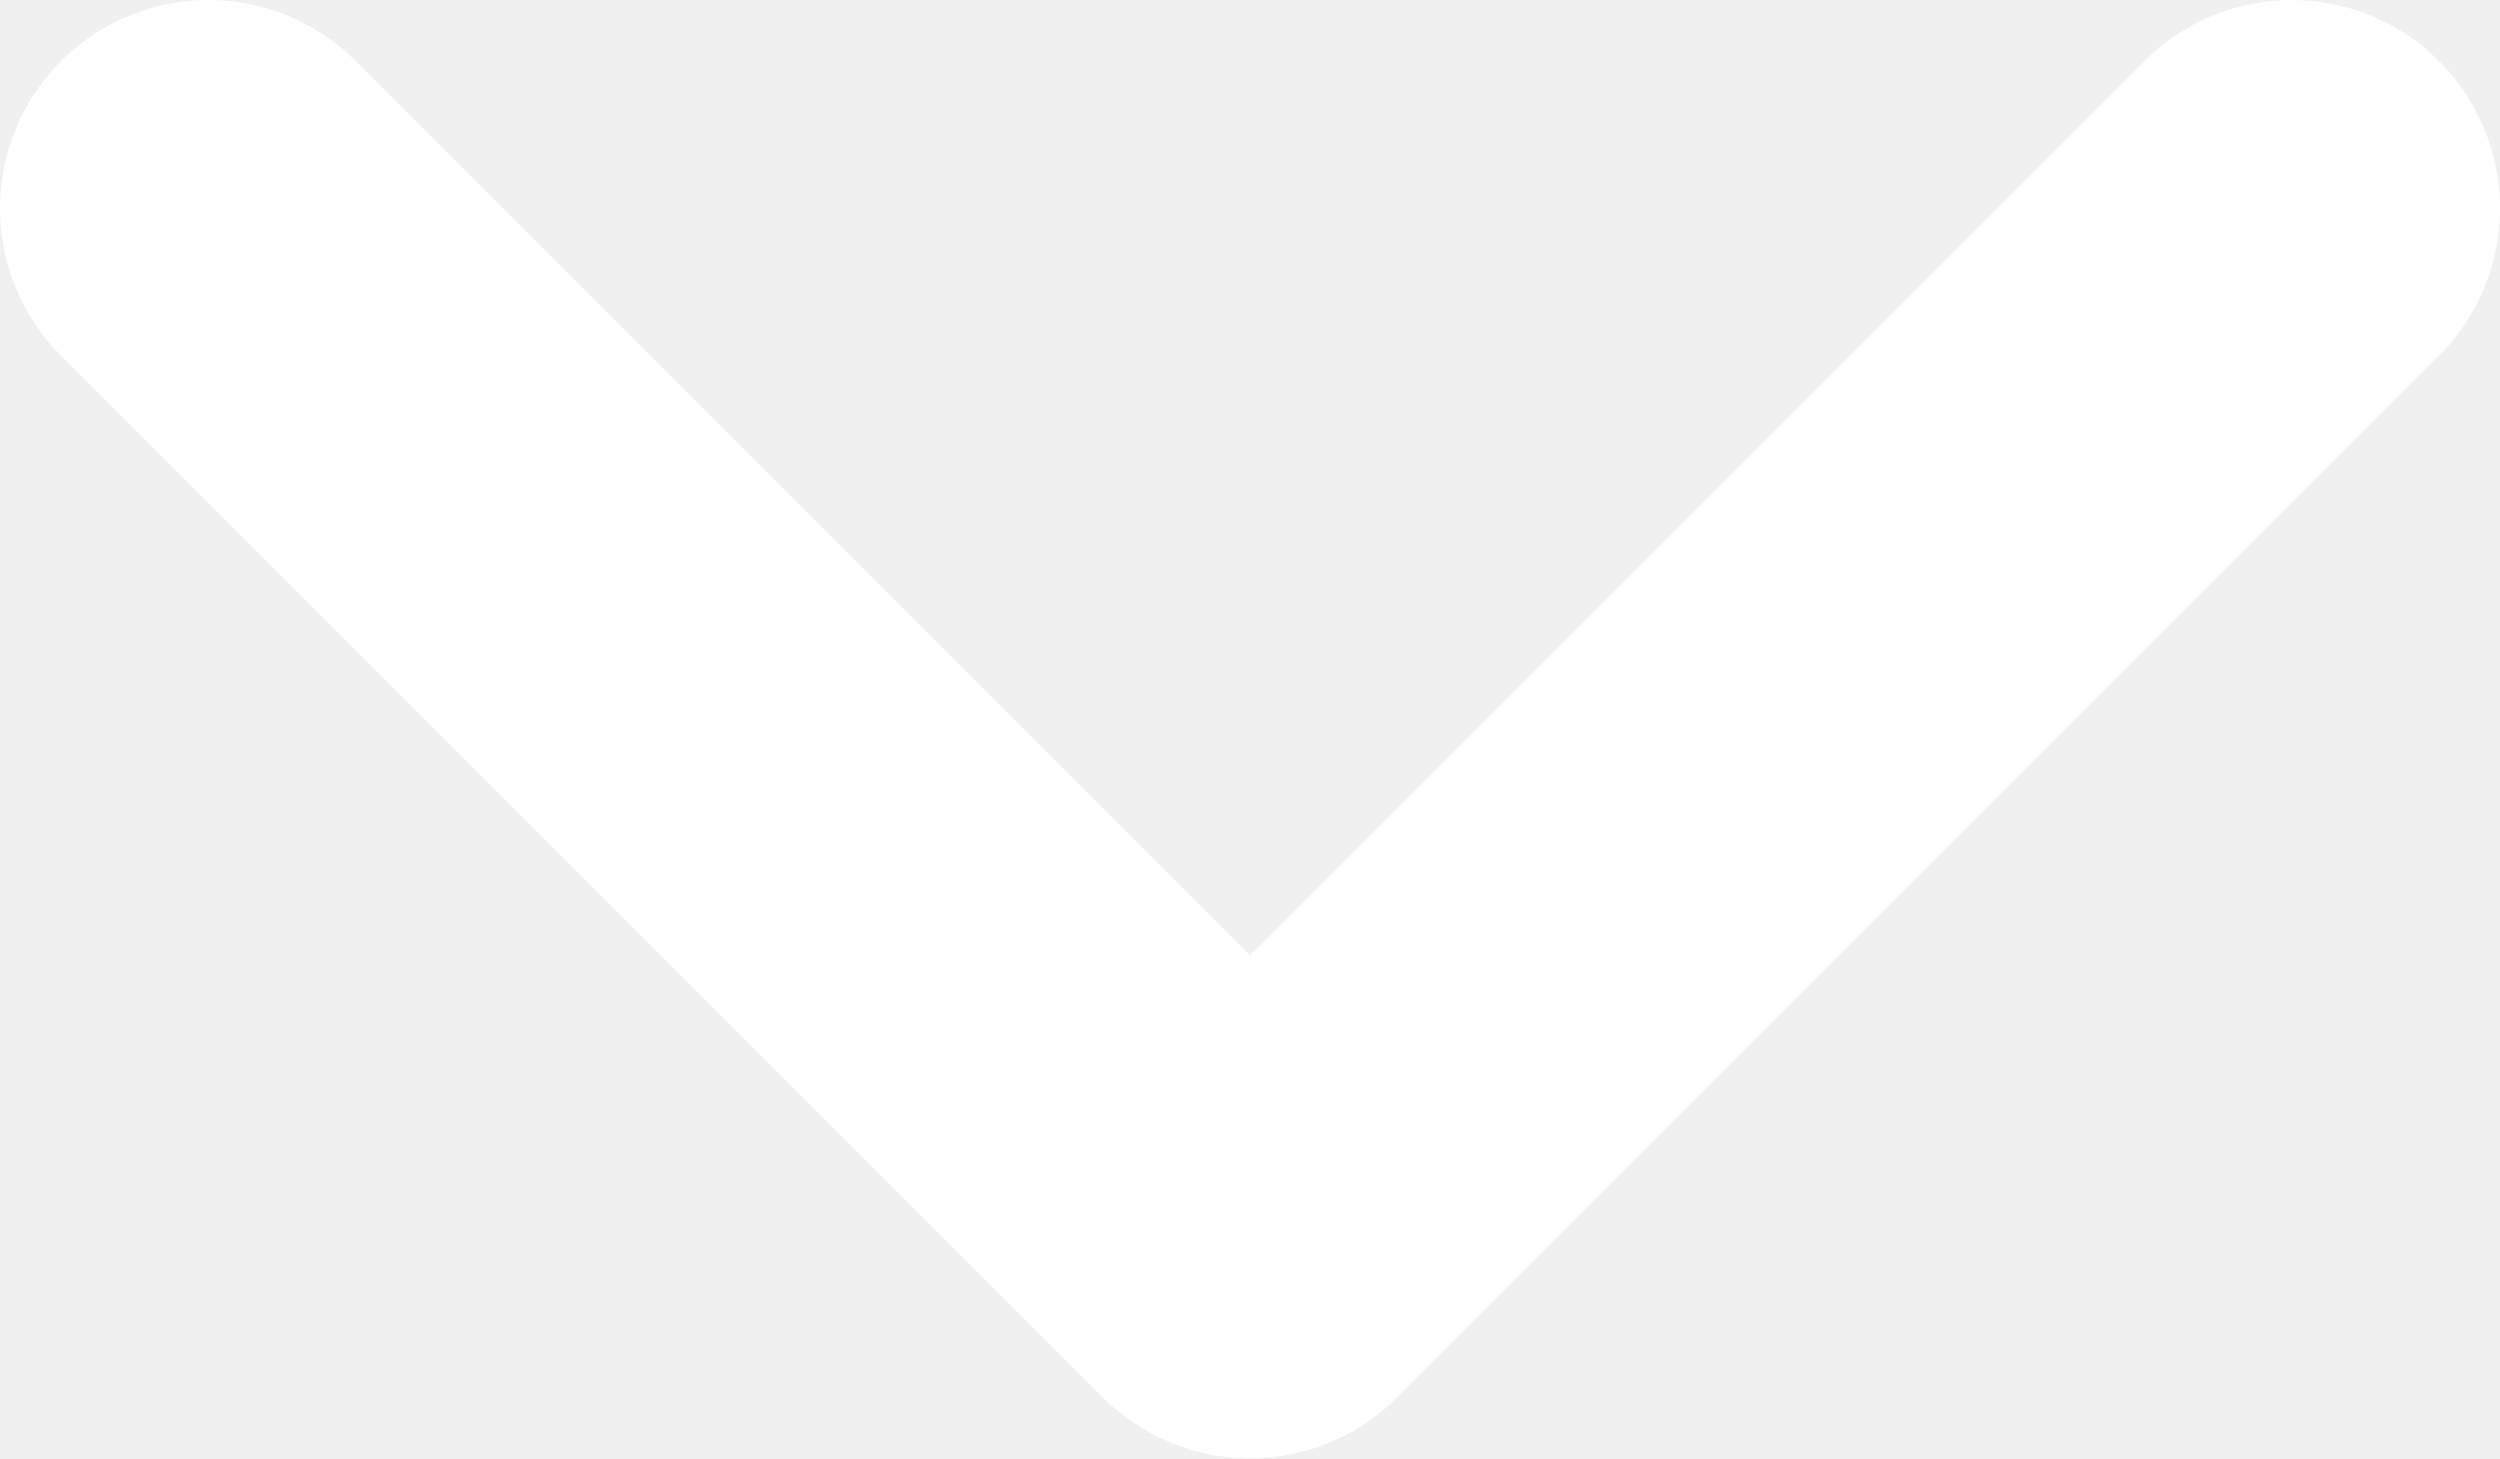
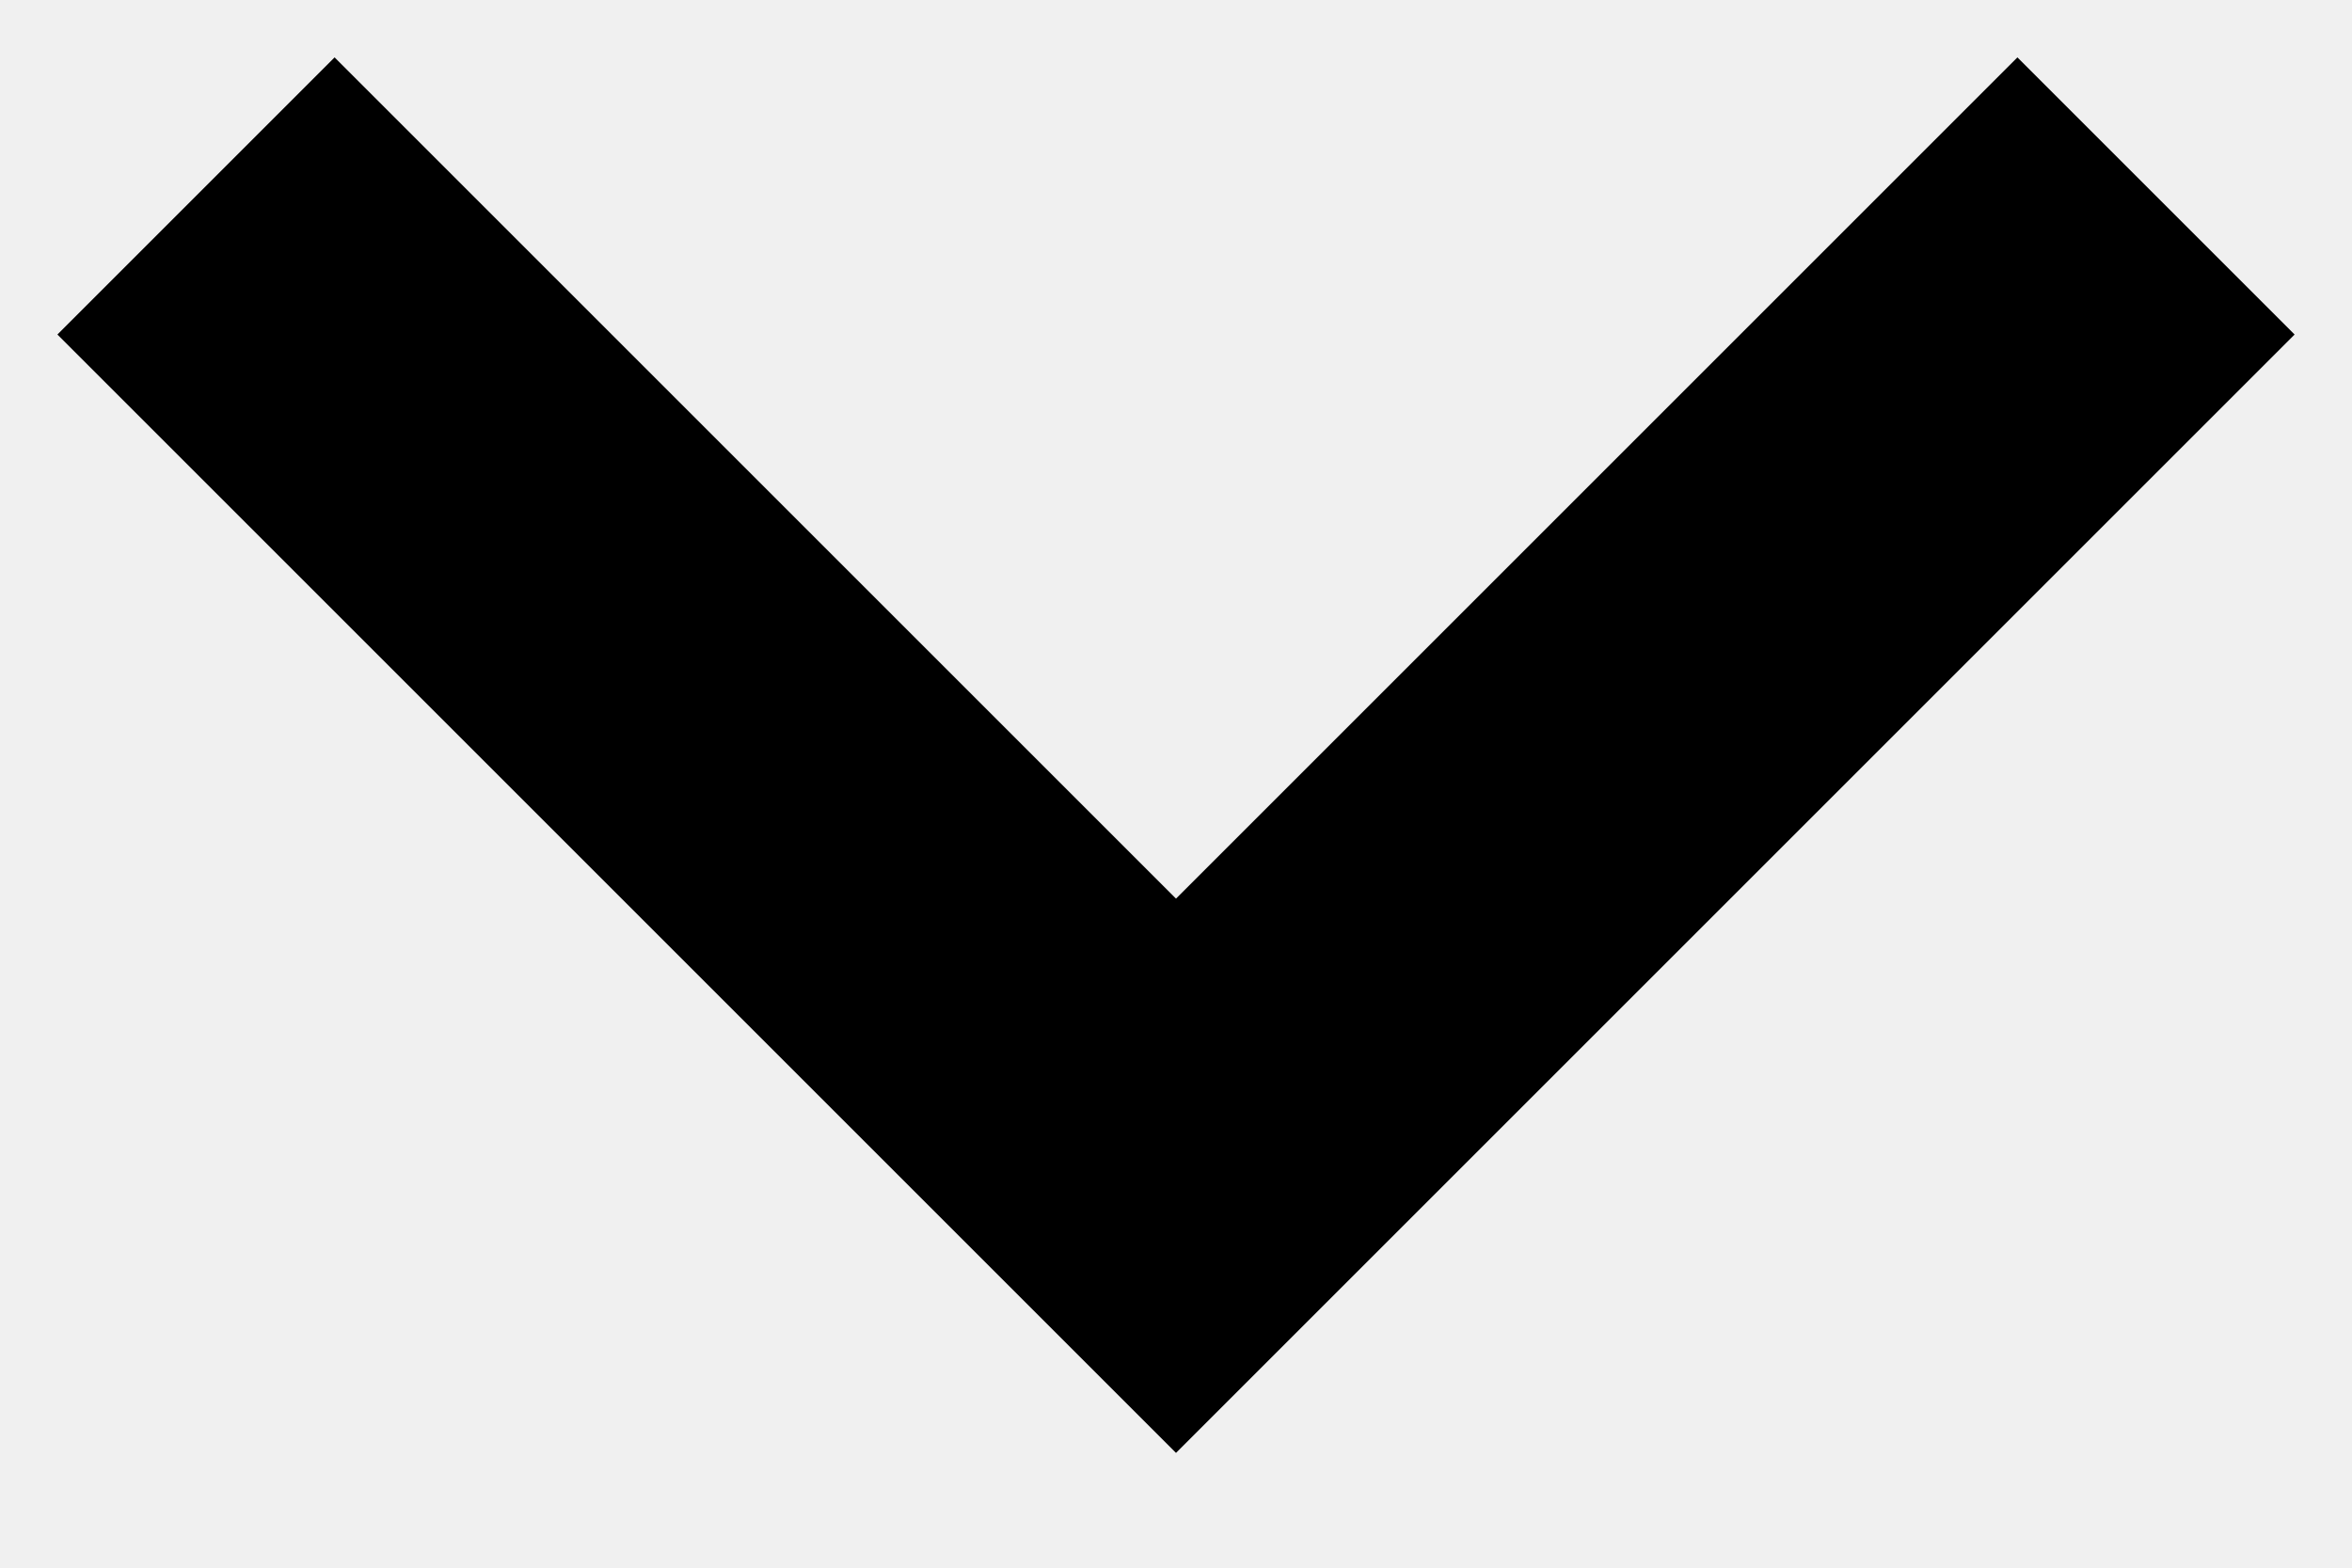
- <svg xmlns="http://www.w3.org/2000/svg" width="12px" height="7px" viewBox="0 0 12 7" version="1.1">
+ <svg xmlns="http://www.w3.org/2000/svg" width="12px" height="8px" viewBox="0 0 12 8" version="1.1">
  <defs />
-   <g id="Web-Invoice" stroke="none" stroke-width="1" fill="none" fill-rule="evenodd" stroke-linecap="round" stroke-linejoin="round">
-     <g id="Delivery-Info" transform="translate(-330, -279)" stroke-width="2" stroke="#FFFFFF">
-       <g id="address-1" transform="translate(10, 230)">
-         <g id="Address-Line-1">
-           <g id="icon_x" transform="translate(316, 15)">
-             <polyline id="arrow-dropdown" points="5 35 10 40 15 35" />
-           </g>
-         </g>
-       </g>
+   <g id="Page-1" stroke="none" stroke-width="1" fill="none" fill-rule="evenodd">
+     <g id="arrow-dropdown" transform="translate(1, 1)" stroke-width="2" stroke="#000000">
+       <polyline points="0 0 5 5 10 0" />
    </g>
  </g>
</svg>
